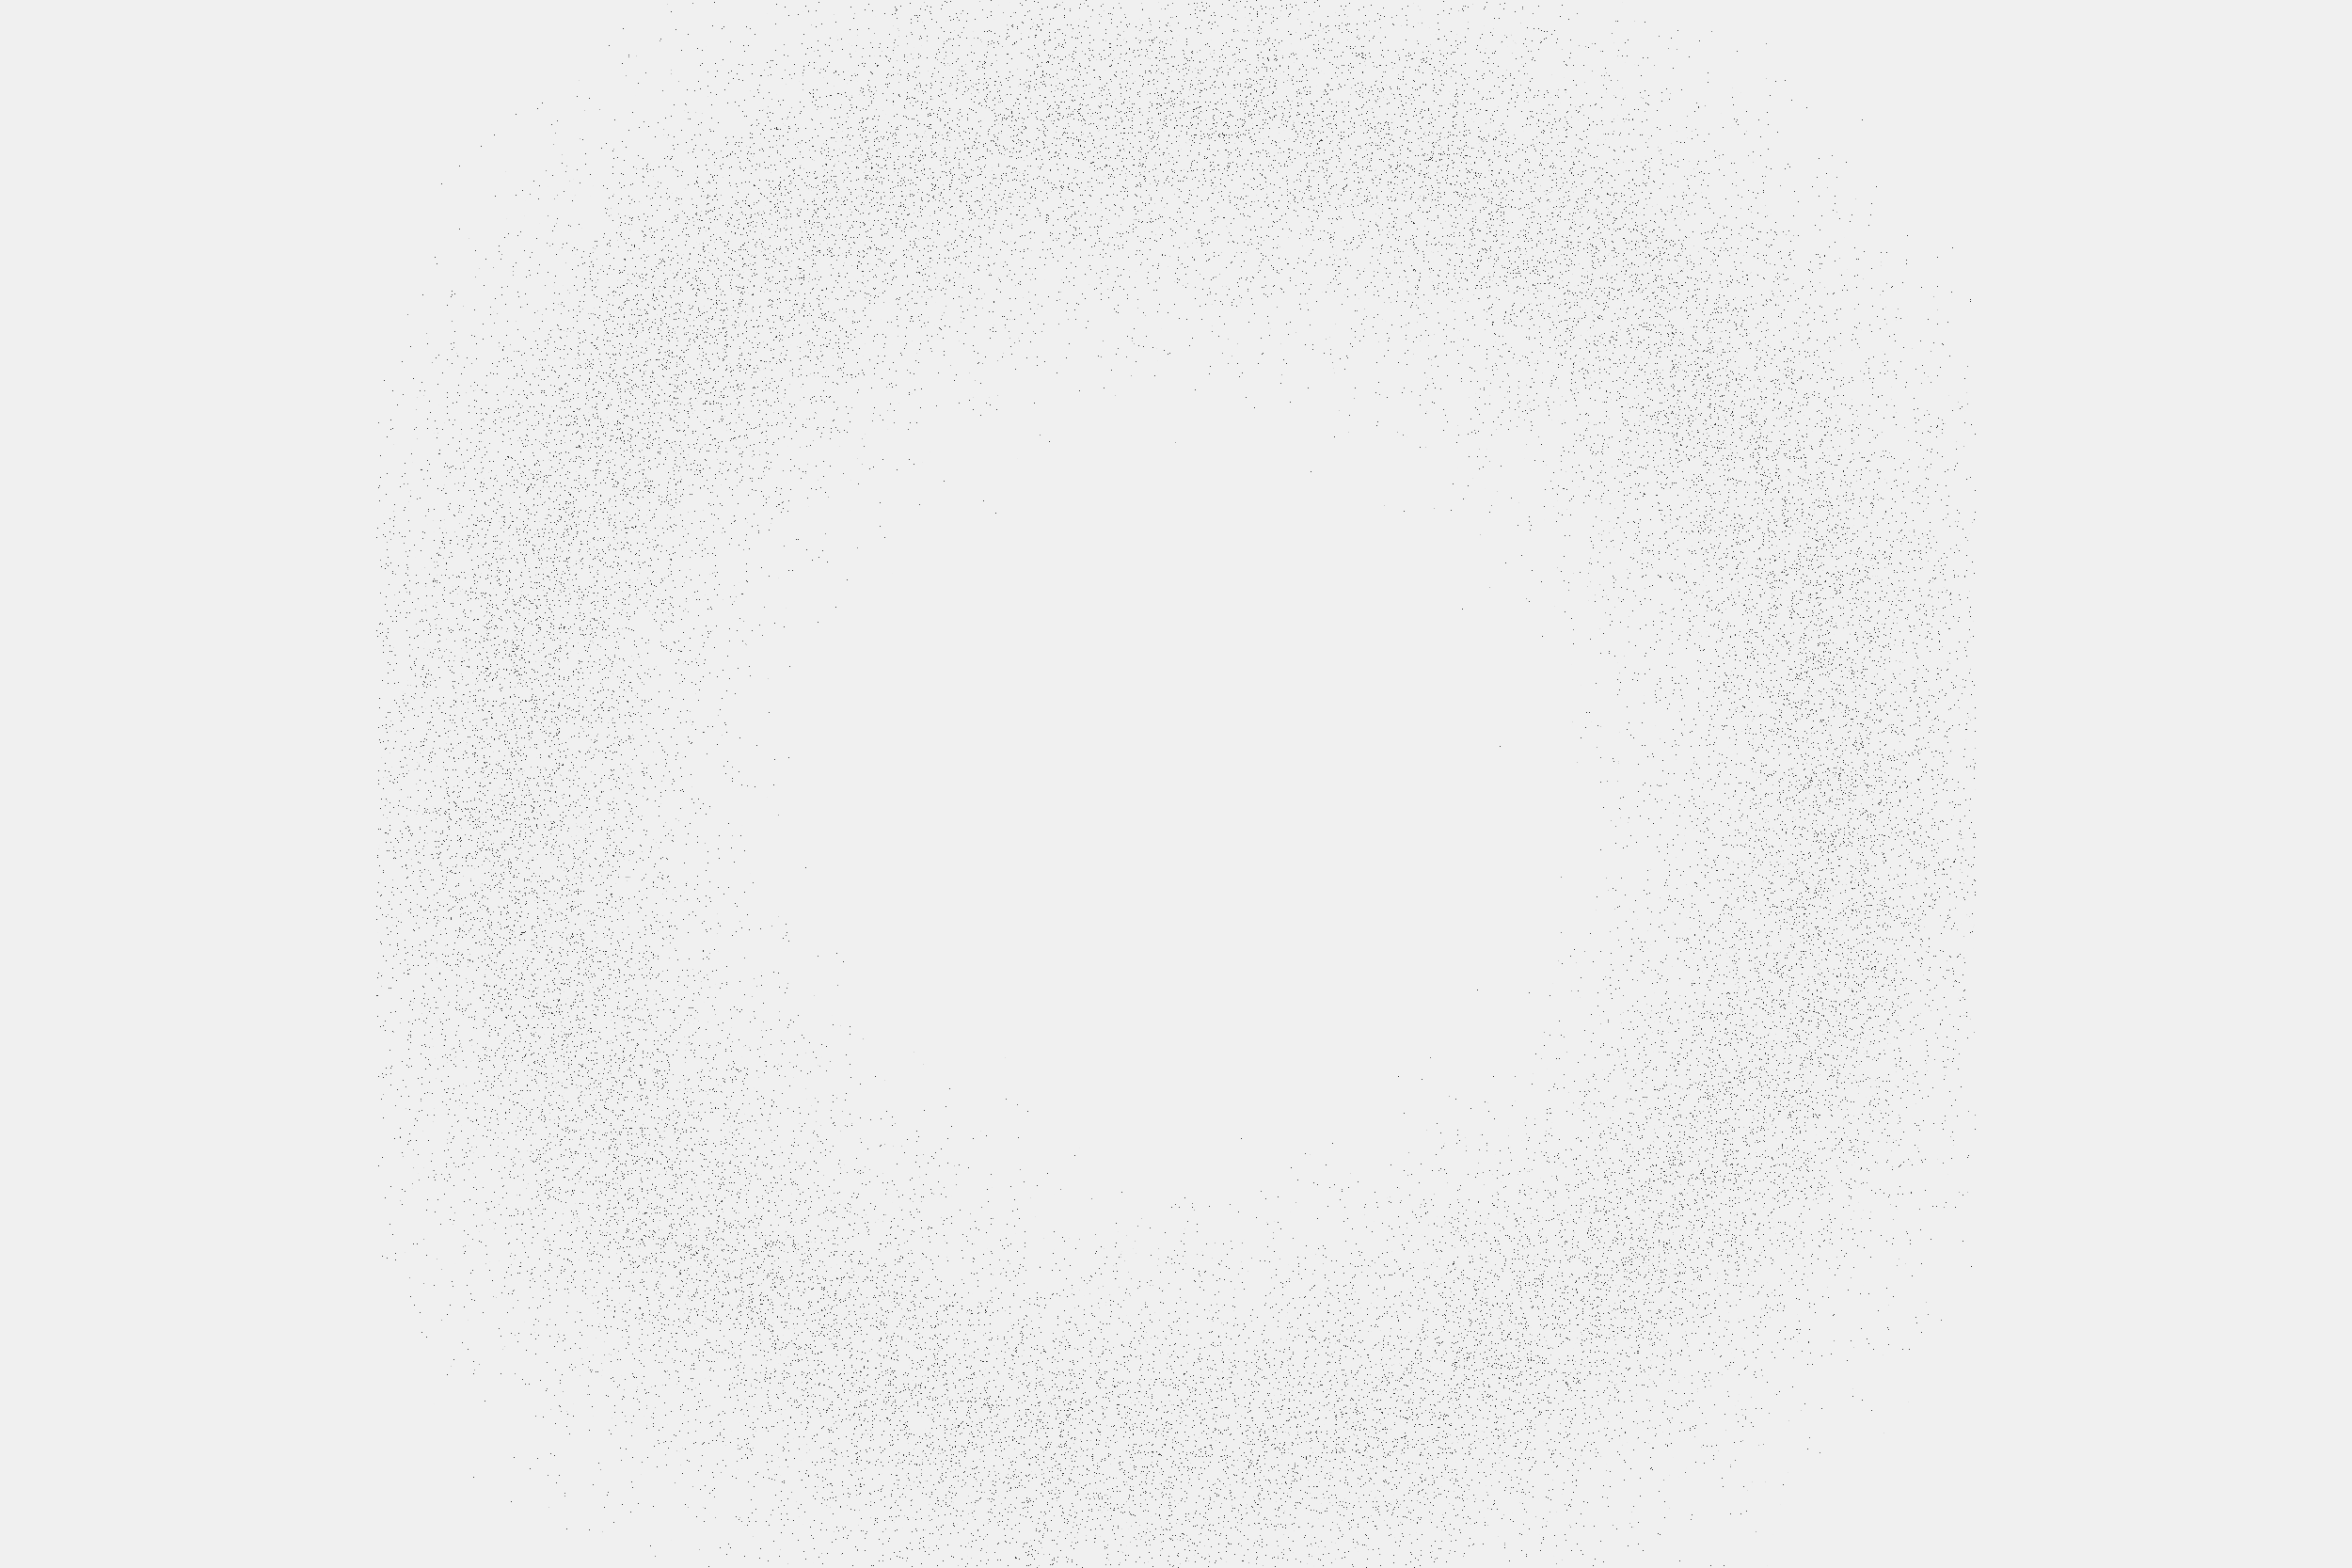
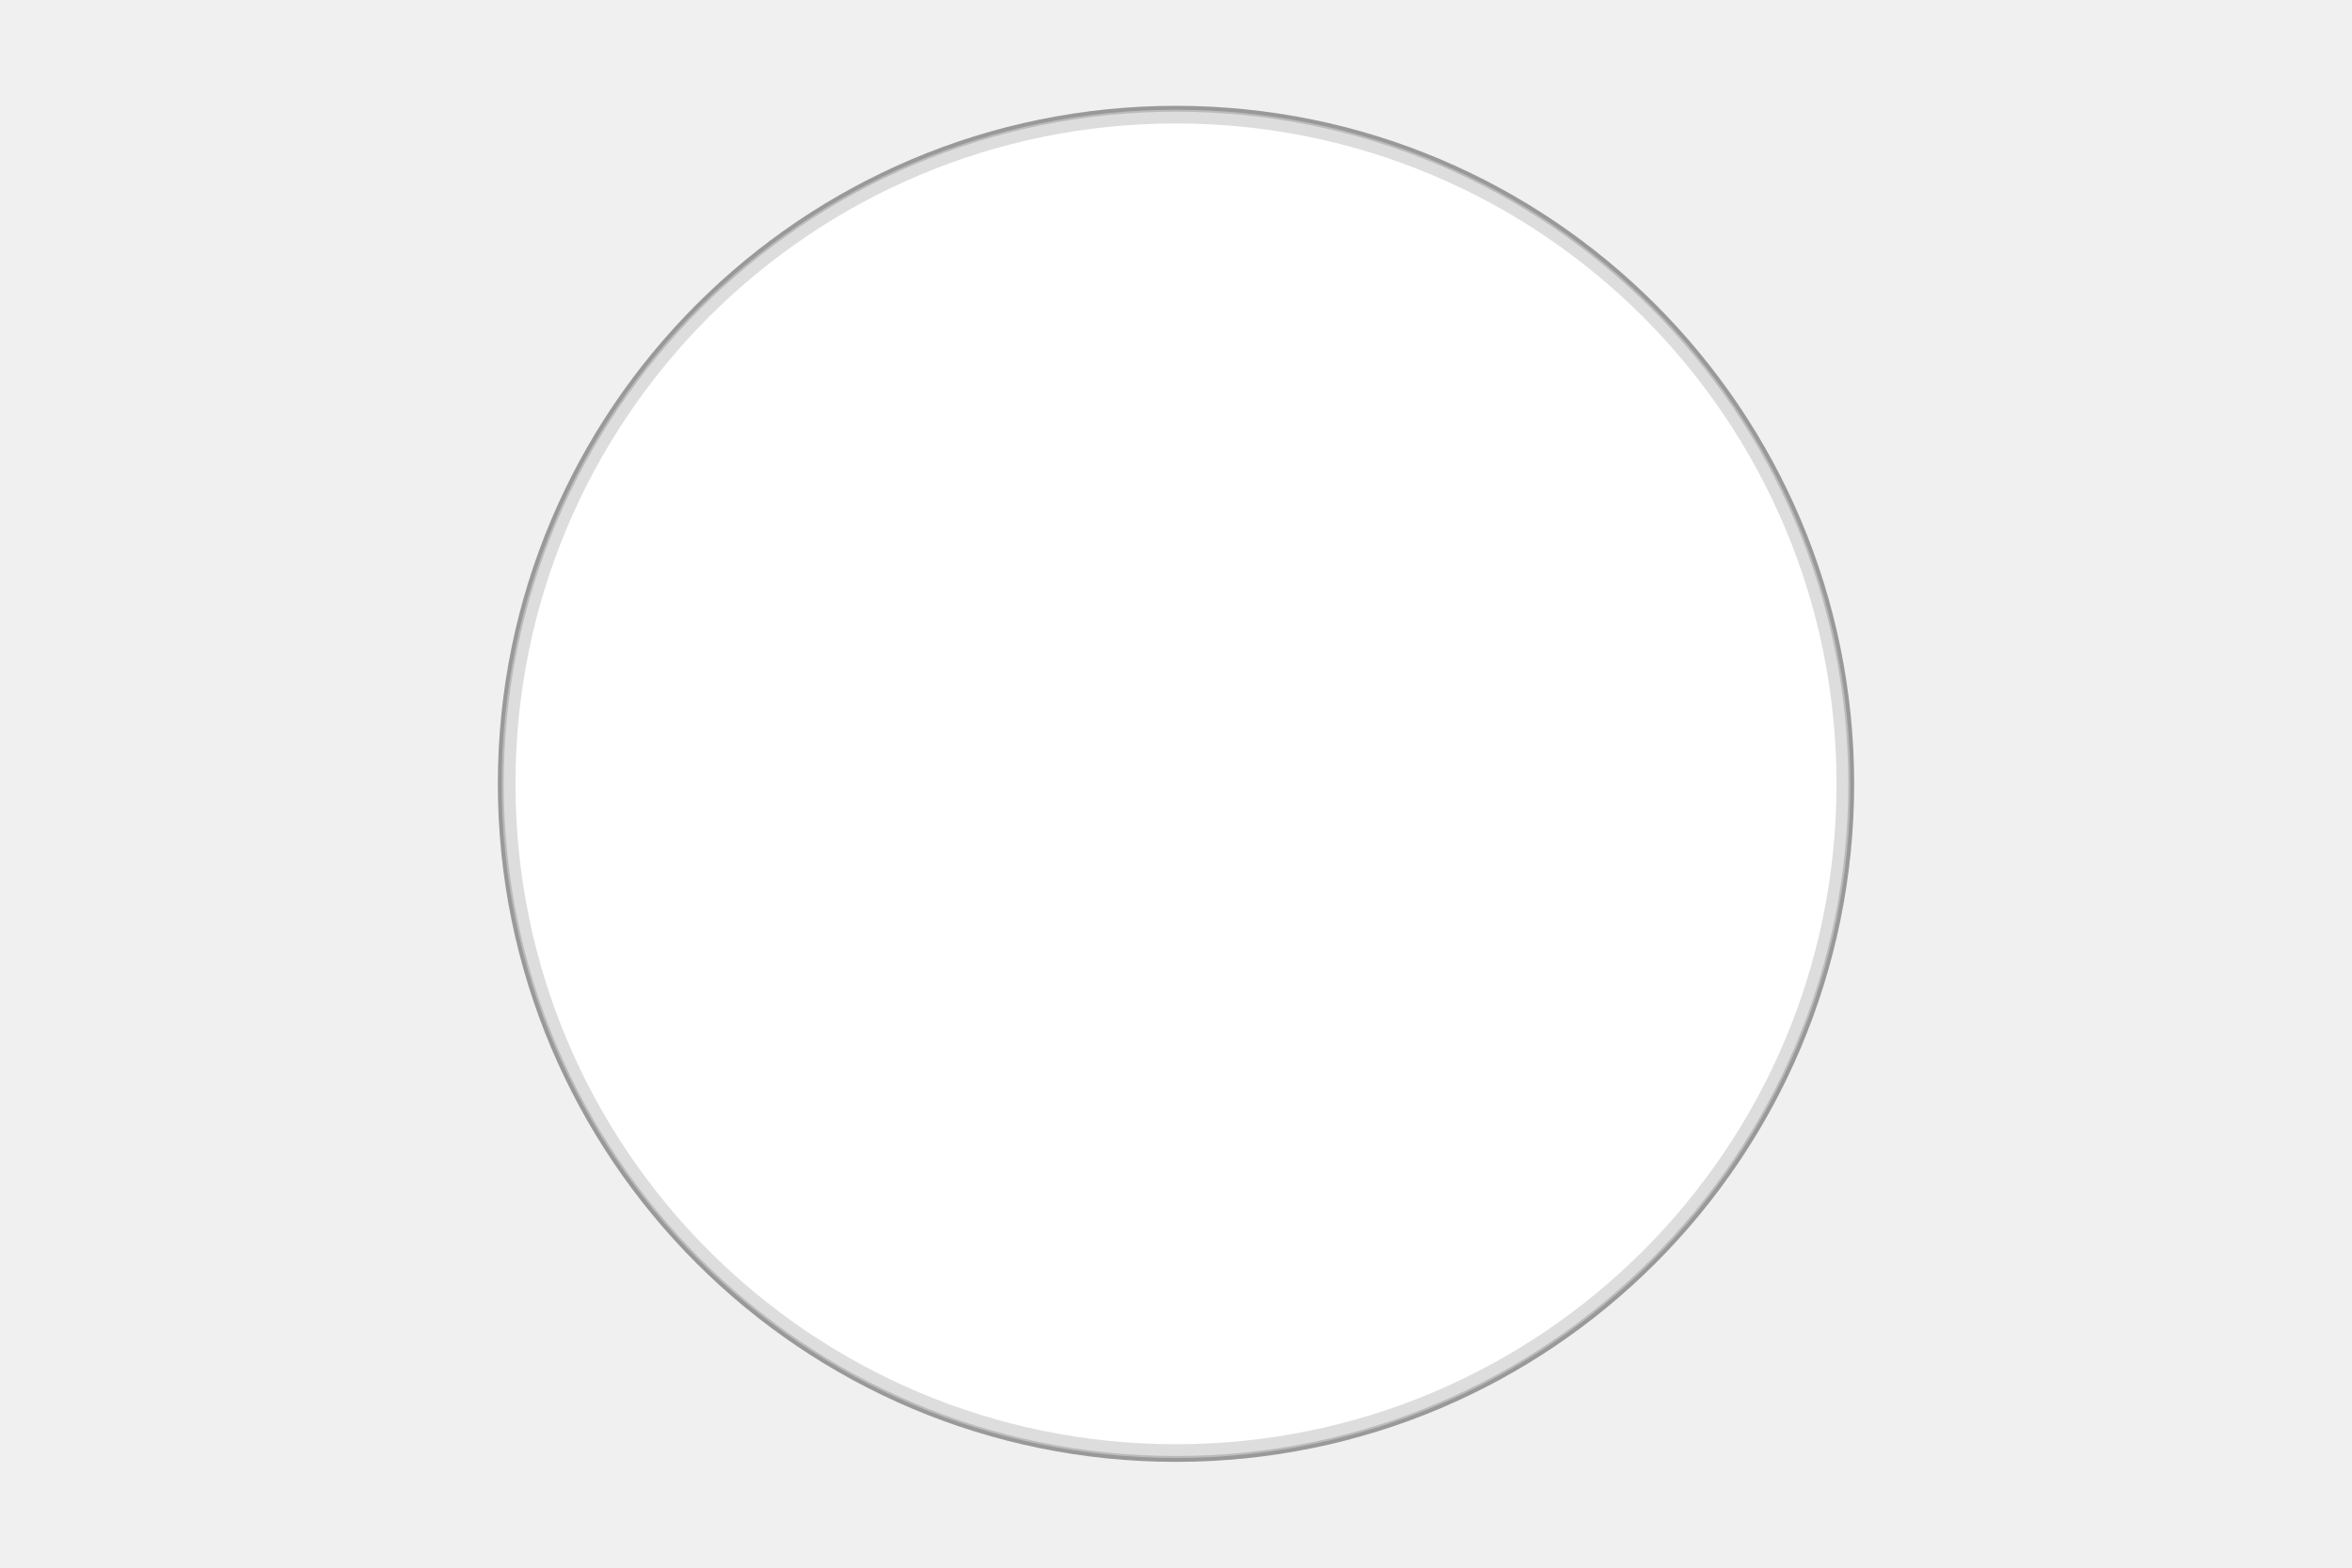
<svg xmlns="http://www.w3.org/2000/svg" width="300" height="200">
-   <defs>
-     <filter id="lineArtWobble">
-       <feTurbulence type="fractalNoise" baseFrequency="11.52" numOctaves="99994" result="noise" />
-       <feDisplacementMap in="SourceGraphic" in2="noise" scale="99.5" xChannelSelector="R" yChannelSelector="G" />
-     </filter>
-   </defs>
-   <circle cx="150" cy="100" r="85" fill="none" stroke="#333333" stroke-width="1.2" stroke-linecap="round" stroke-dasharray="2.5 1.5" filter="url(#lineArtWobble)" />
+   <circle cx="150" cy="100" r="85" fill="none" stroke="#999999" stroke-width="3" />
+   <circle cx="150" cy="100" r="85" fill="none" stroke="#bbbbbb" stroke-width="2" />
+   <circle cx="150" cy="100" r="85" fill="white" stroke="#dddddd" stroke-width="1.5" />
</svg>
